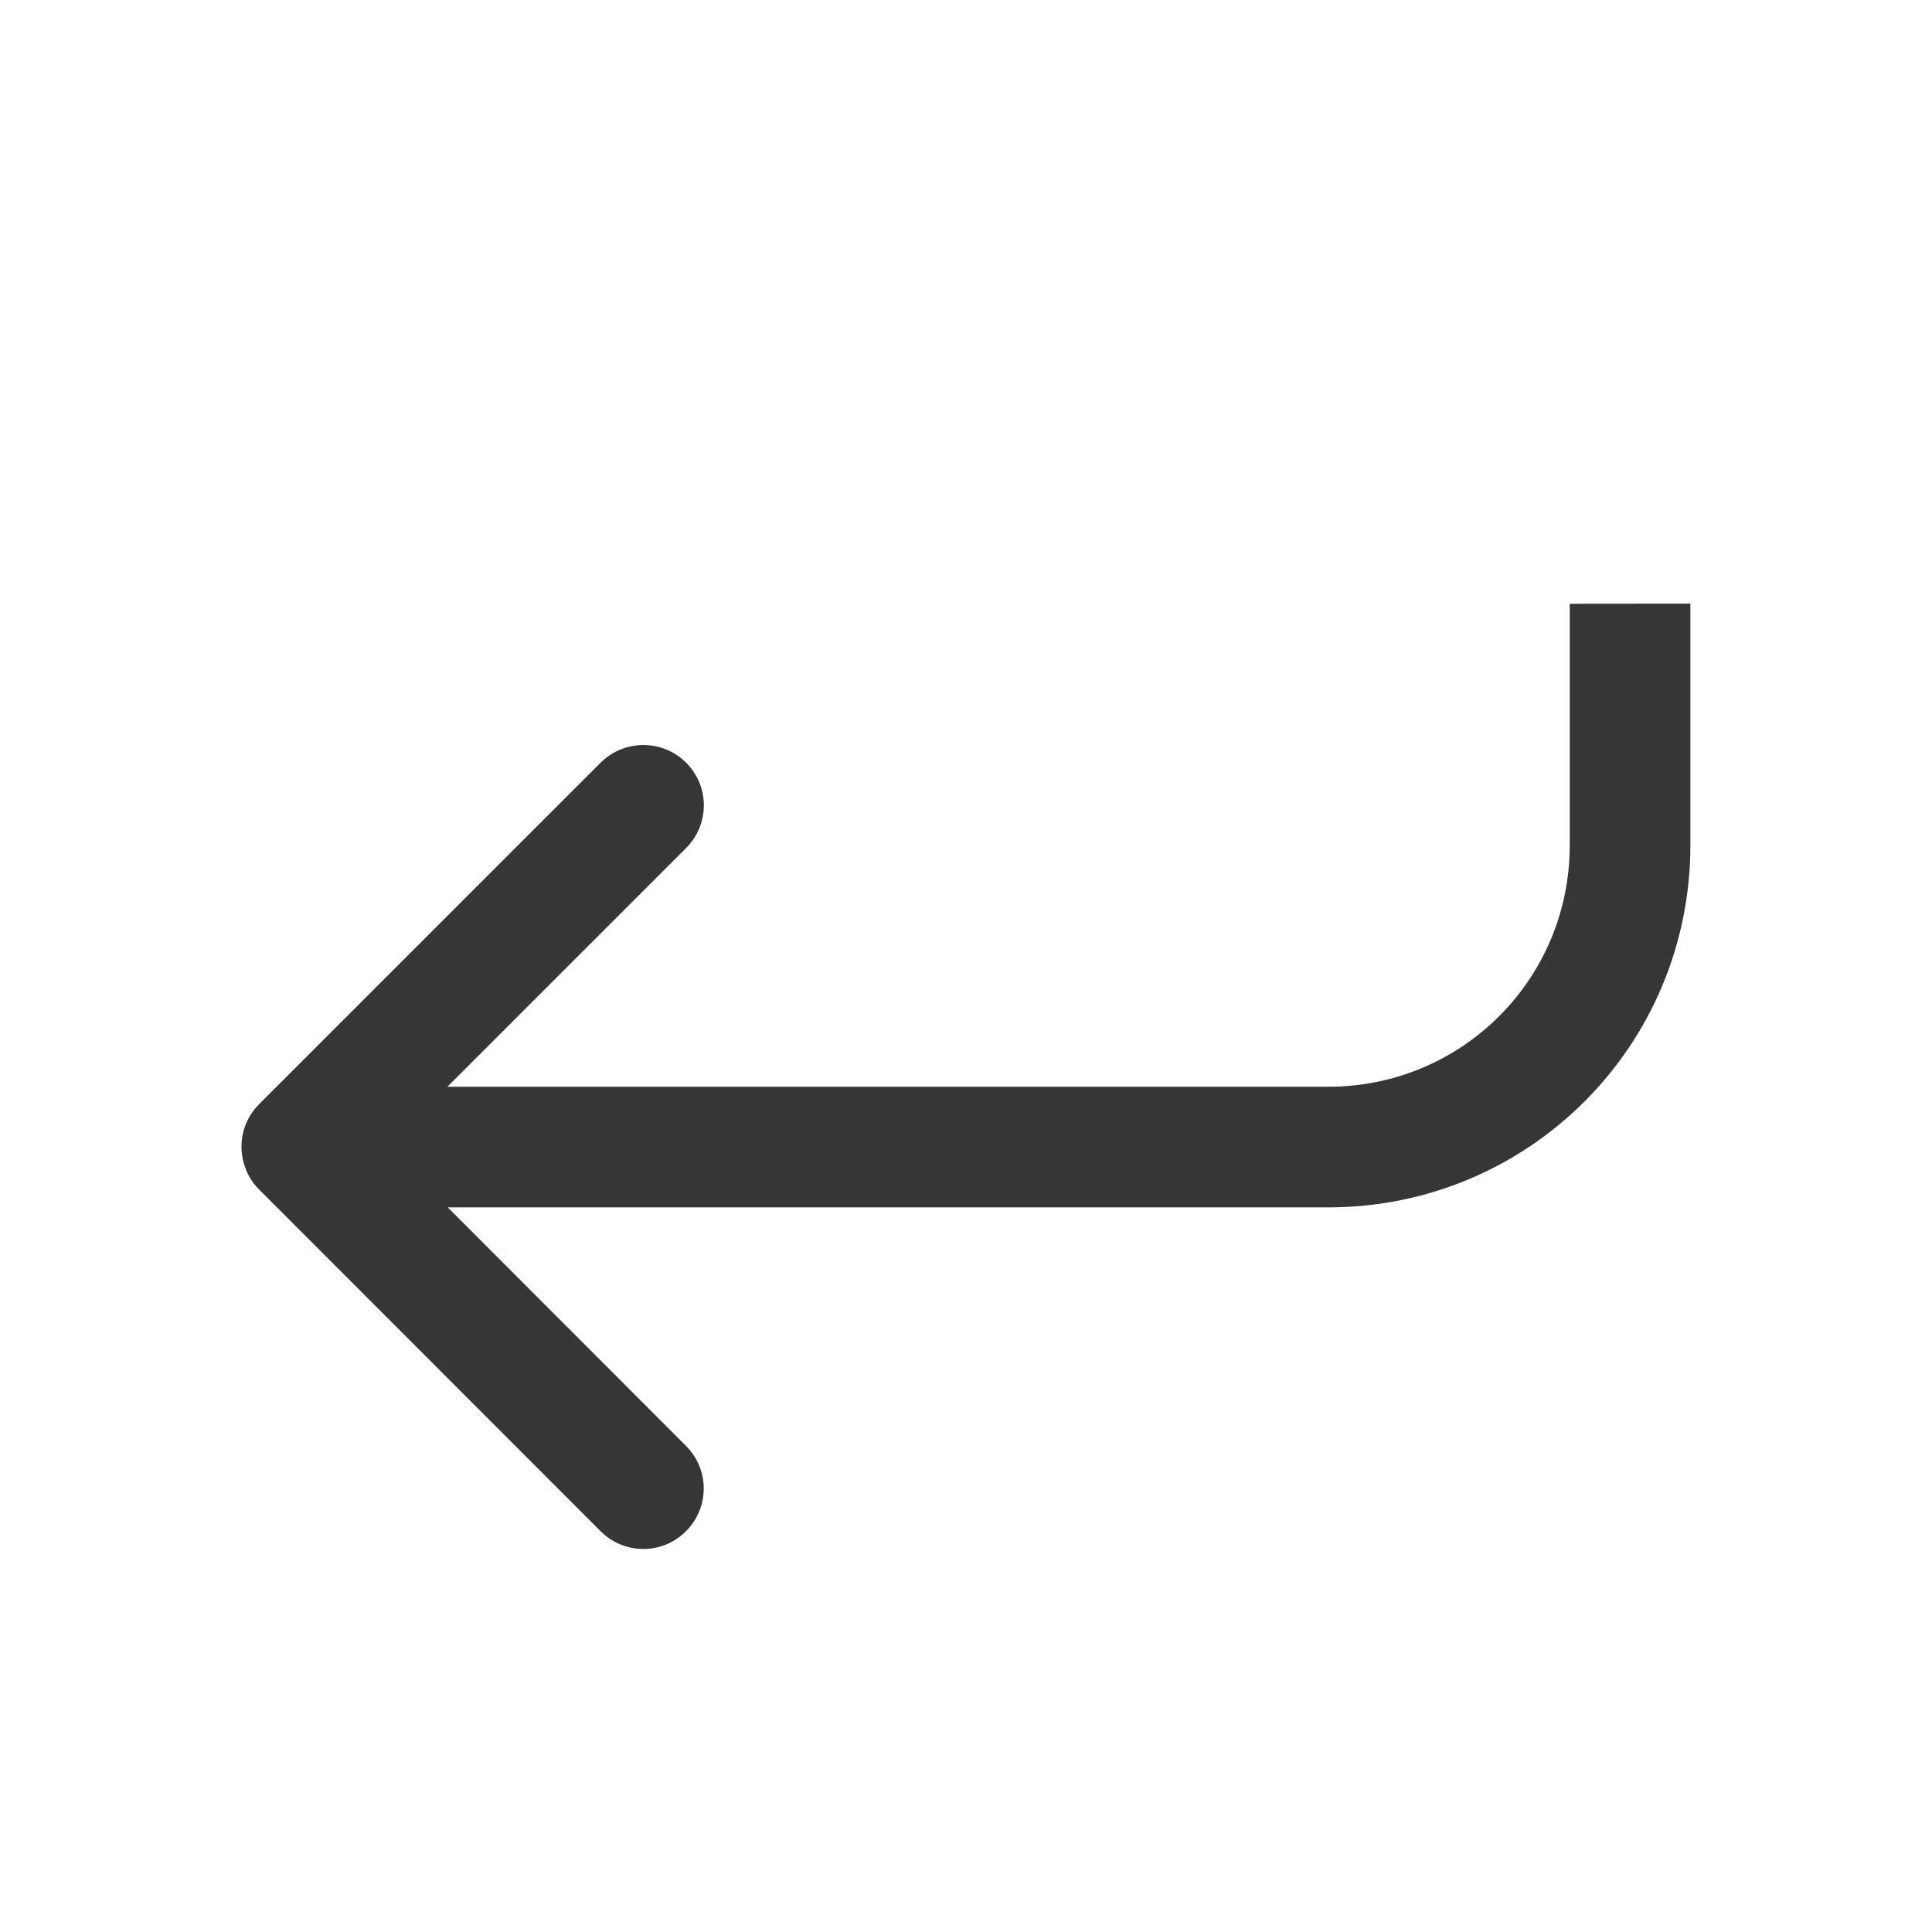
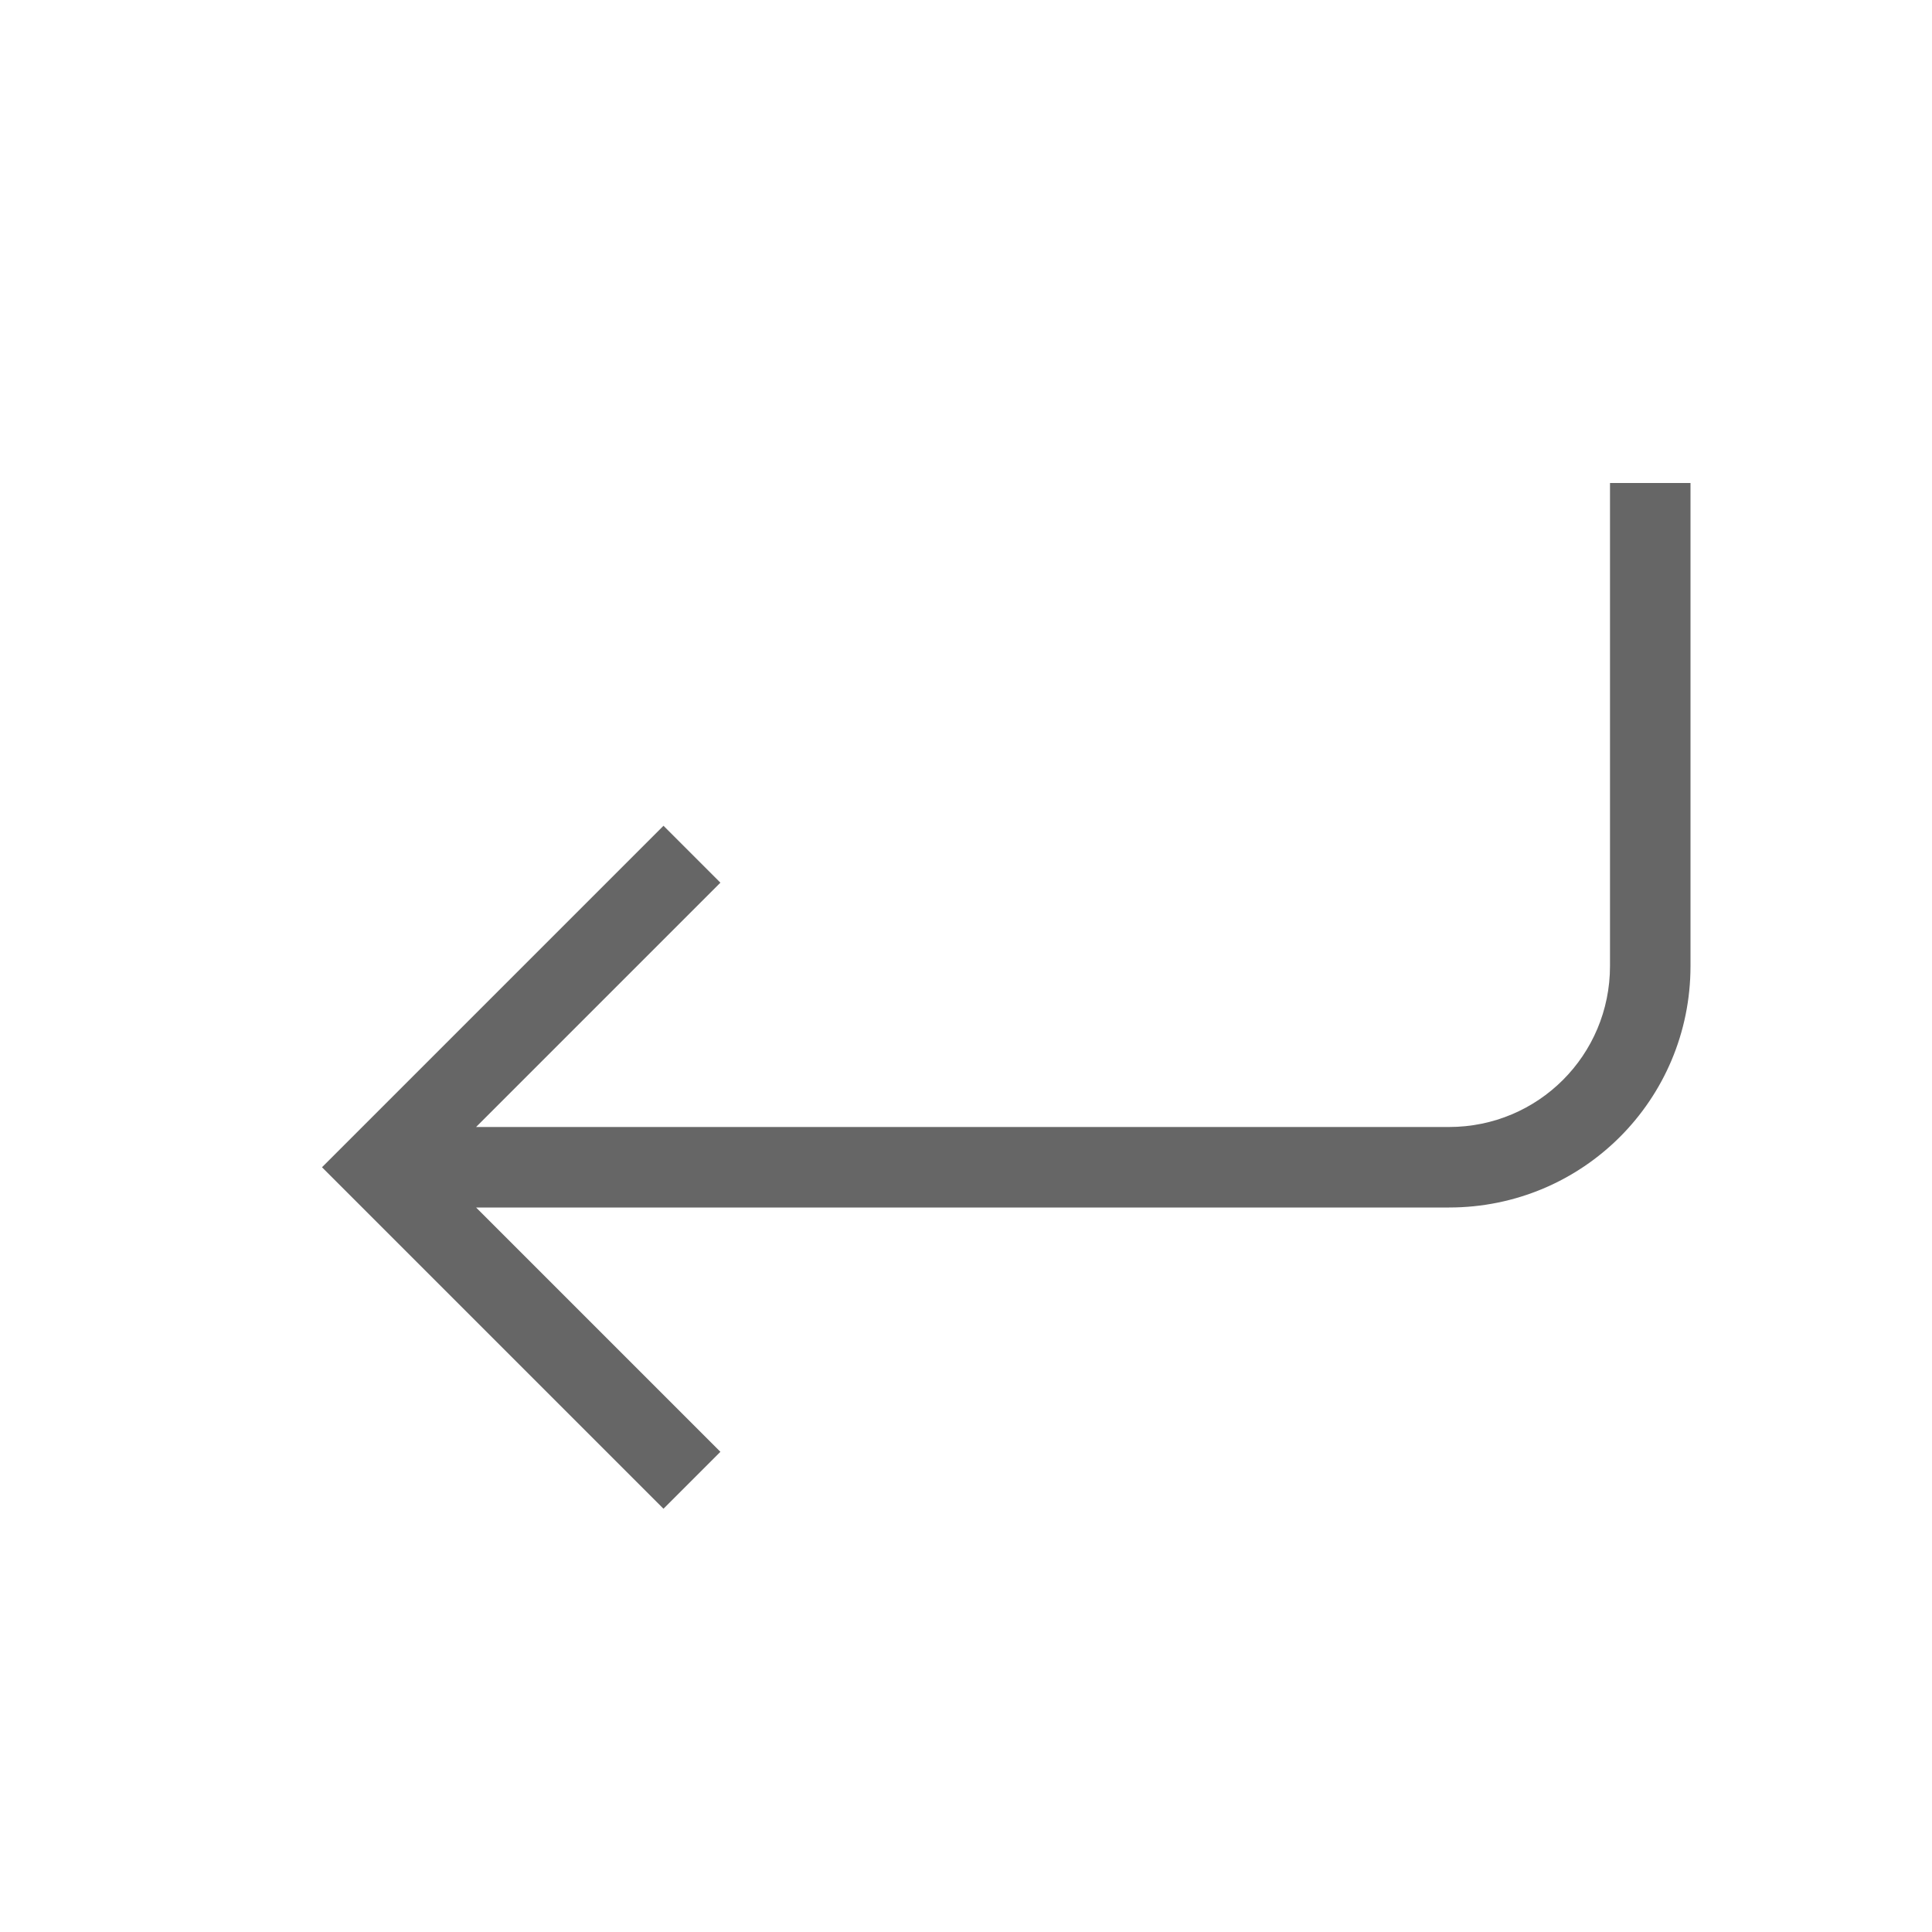
- <svg xmlns="http://www.w3.org/2000/svg" width="16" height="16" version="1.1" viewBox="0 0 16 16">
-   <path d="m13 5v2c0 1.108-0.892 2-2 2h-7.295l1.977-1.977c0.196-0.196 0.196-0.511 0-0.707-0.098-0.098-0.226-0.146-0.354-0.146s-0.256 0.049-0.354 0.146l-2.828 2.828c-0.147 0.147-0.183 0.36-0.109 0.541v0.002c0.024 0.06 0.061 0.116 0.109 0.164l2.828 2.83c0.196 0.196 0.511 0.196 0.707 0 0.196-0.196 0.196-0.511 0-0.707l-1.973-1.975h7.291c1.662 0 3-1.338 3-3v-2z" fill="#363636" />
+ <svg xmlns="http://www.w3.org/2000/svg" width="24" height="24" version="1.1" viewBox="0 0 24 24">
+   <path d="m20 6v6c0 1.108-0.892 2-2 2h-12.086l3.035-3.035-0.707-0.707-4.242 4.242 4.242 4.242 0.707-0.707-3.035-3.035h12.086c1.662 0 3-1.338 3-3v-6h-1z" fill="#666666" stop-color="#000000" style="paint-order:stroke fill markers" />
</svg>
